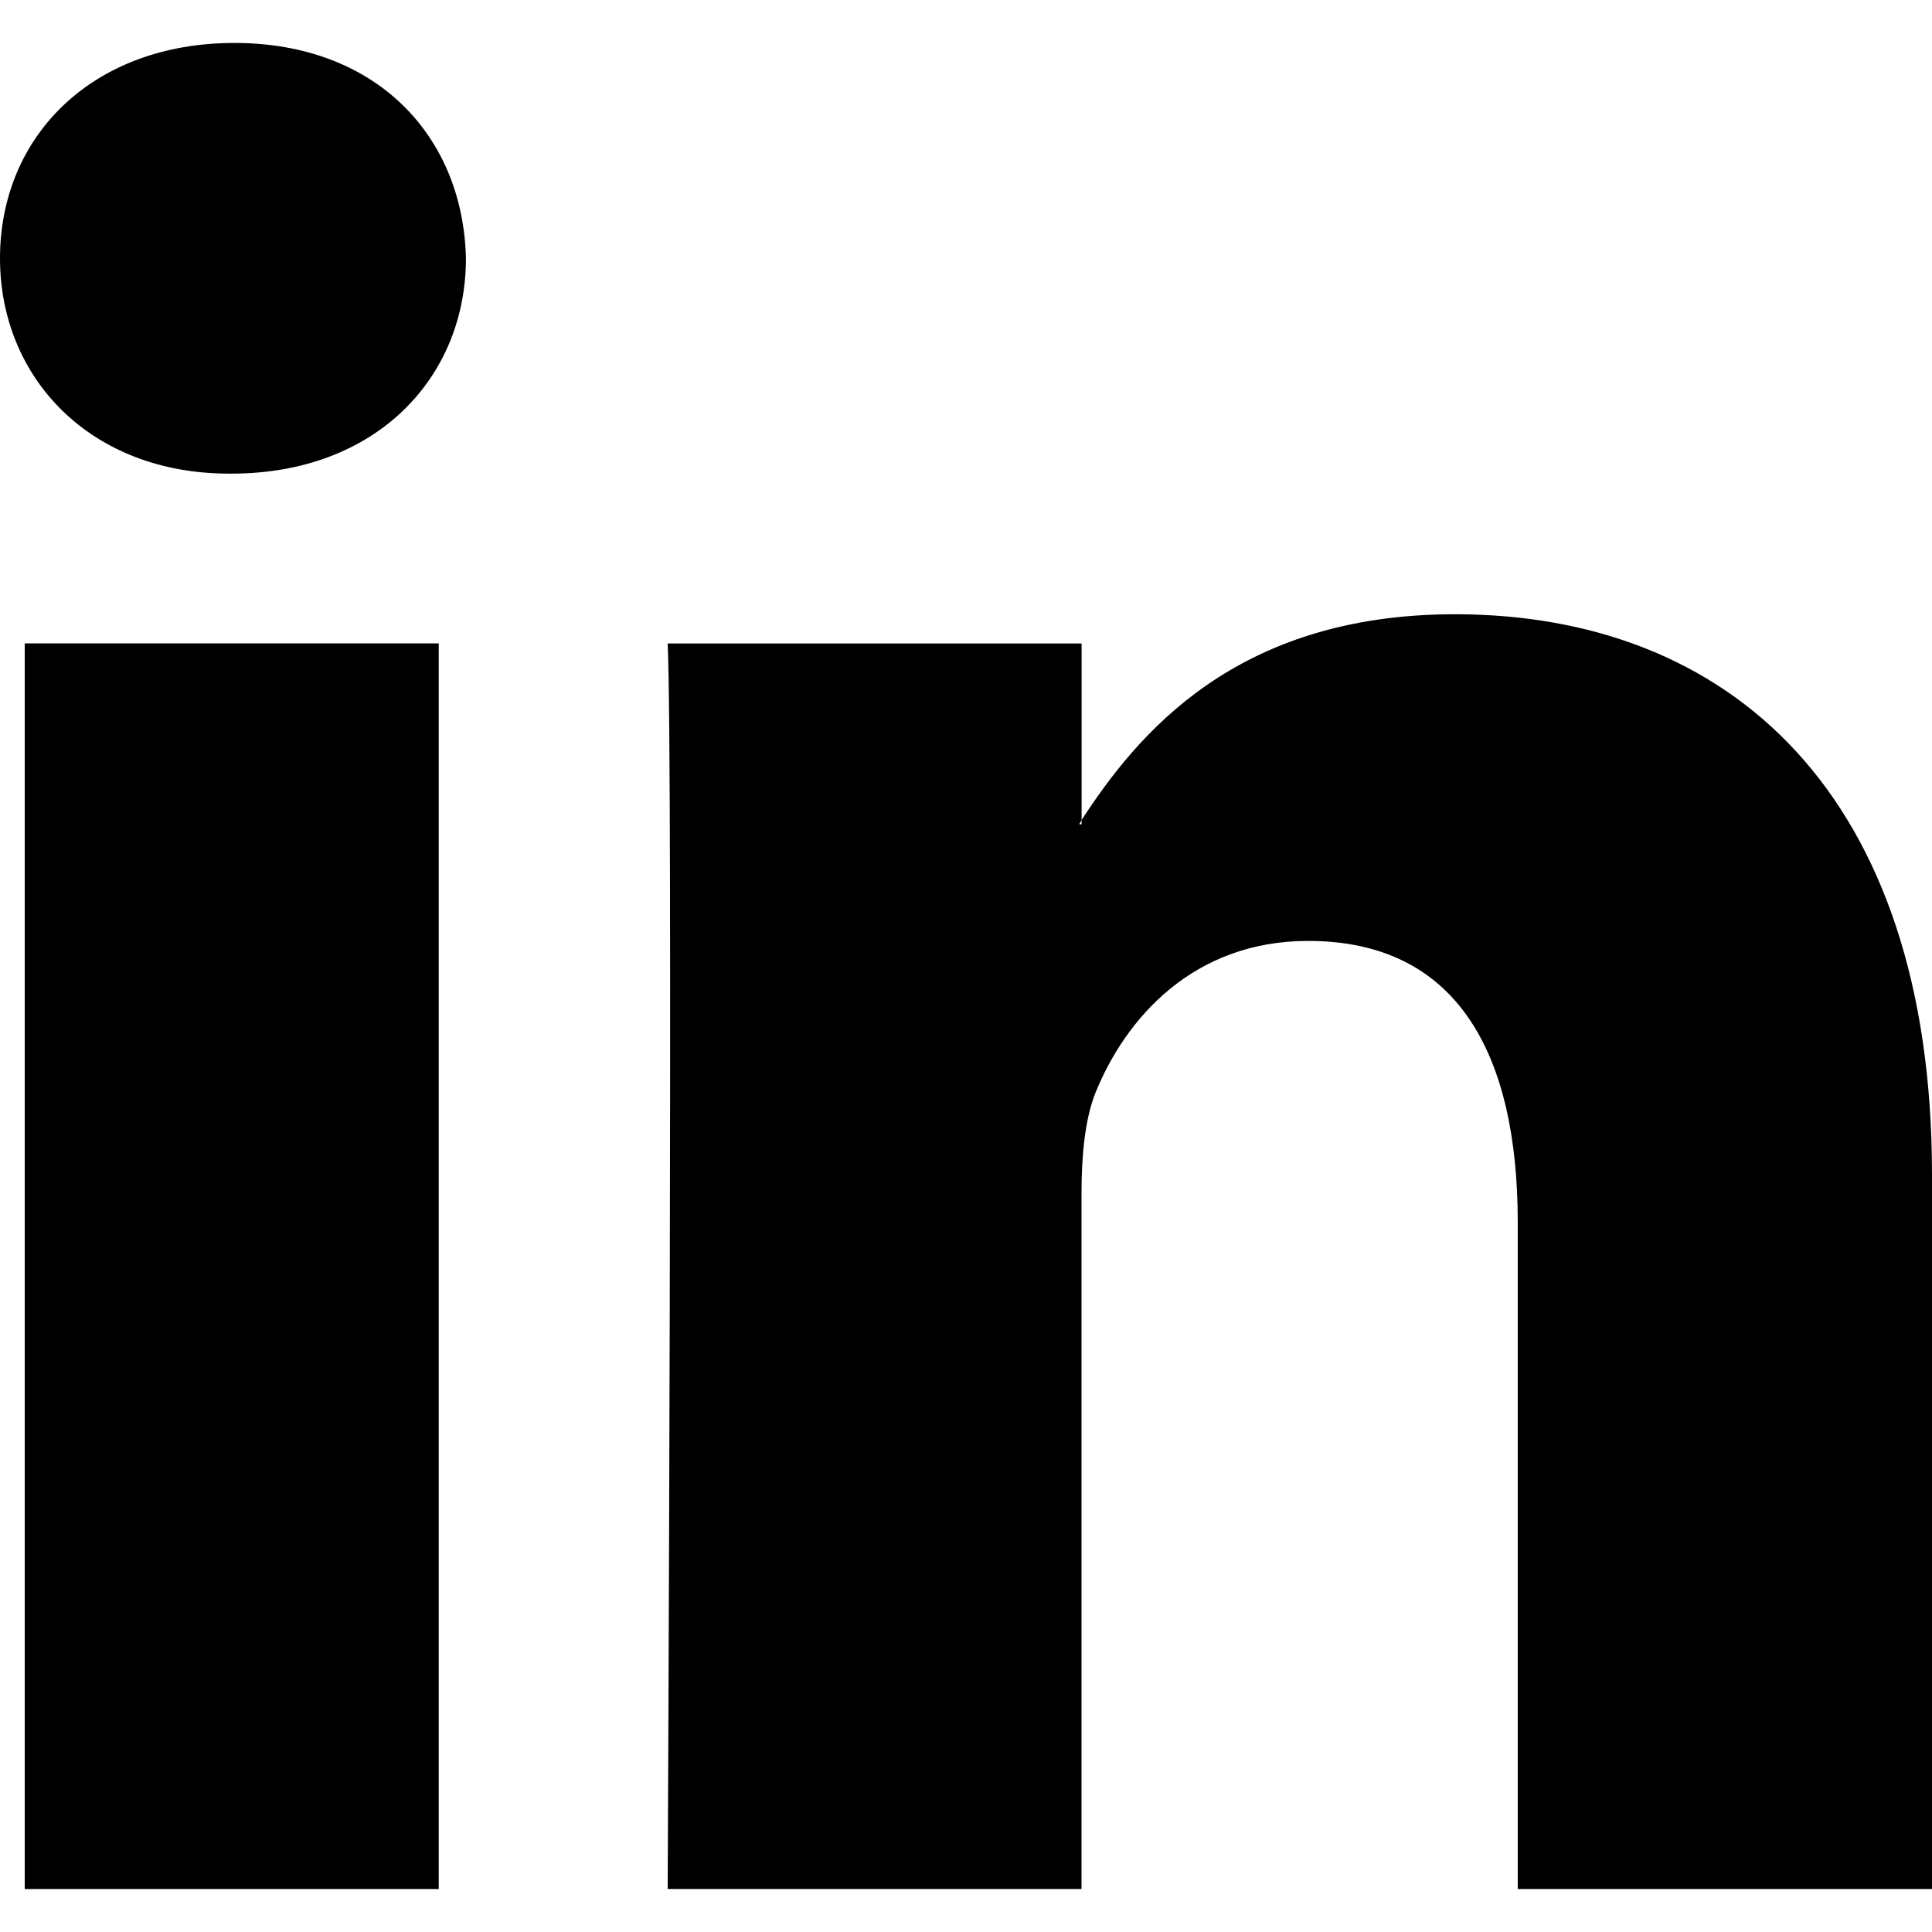
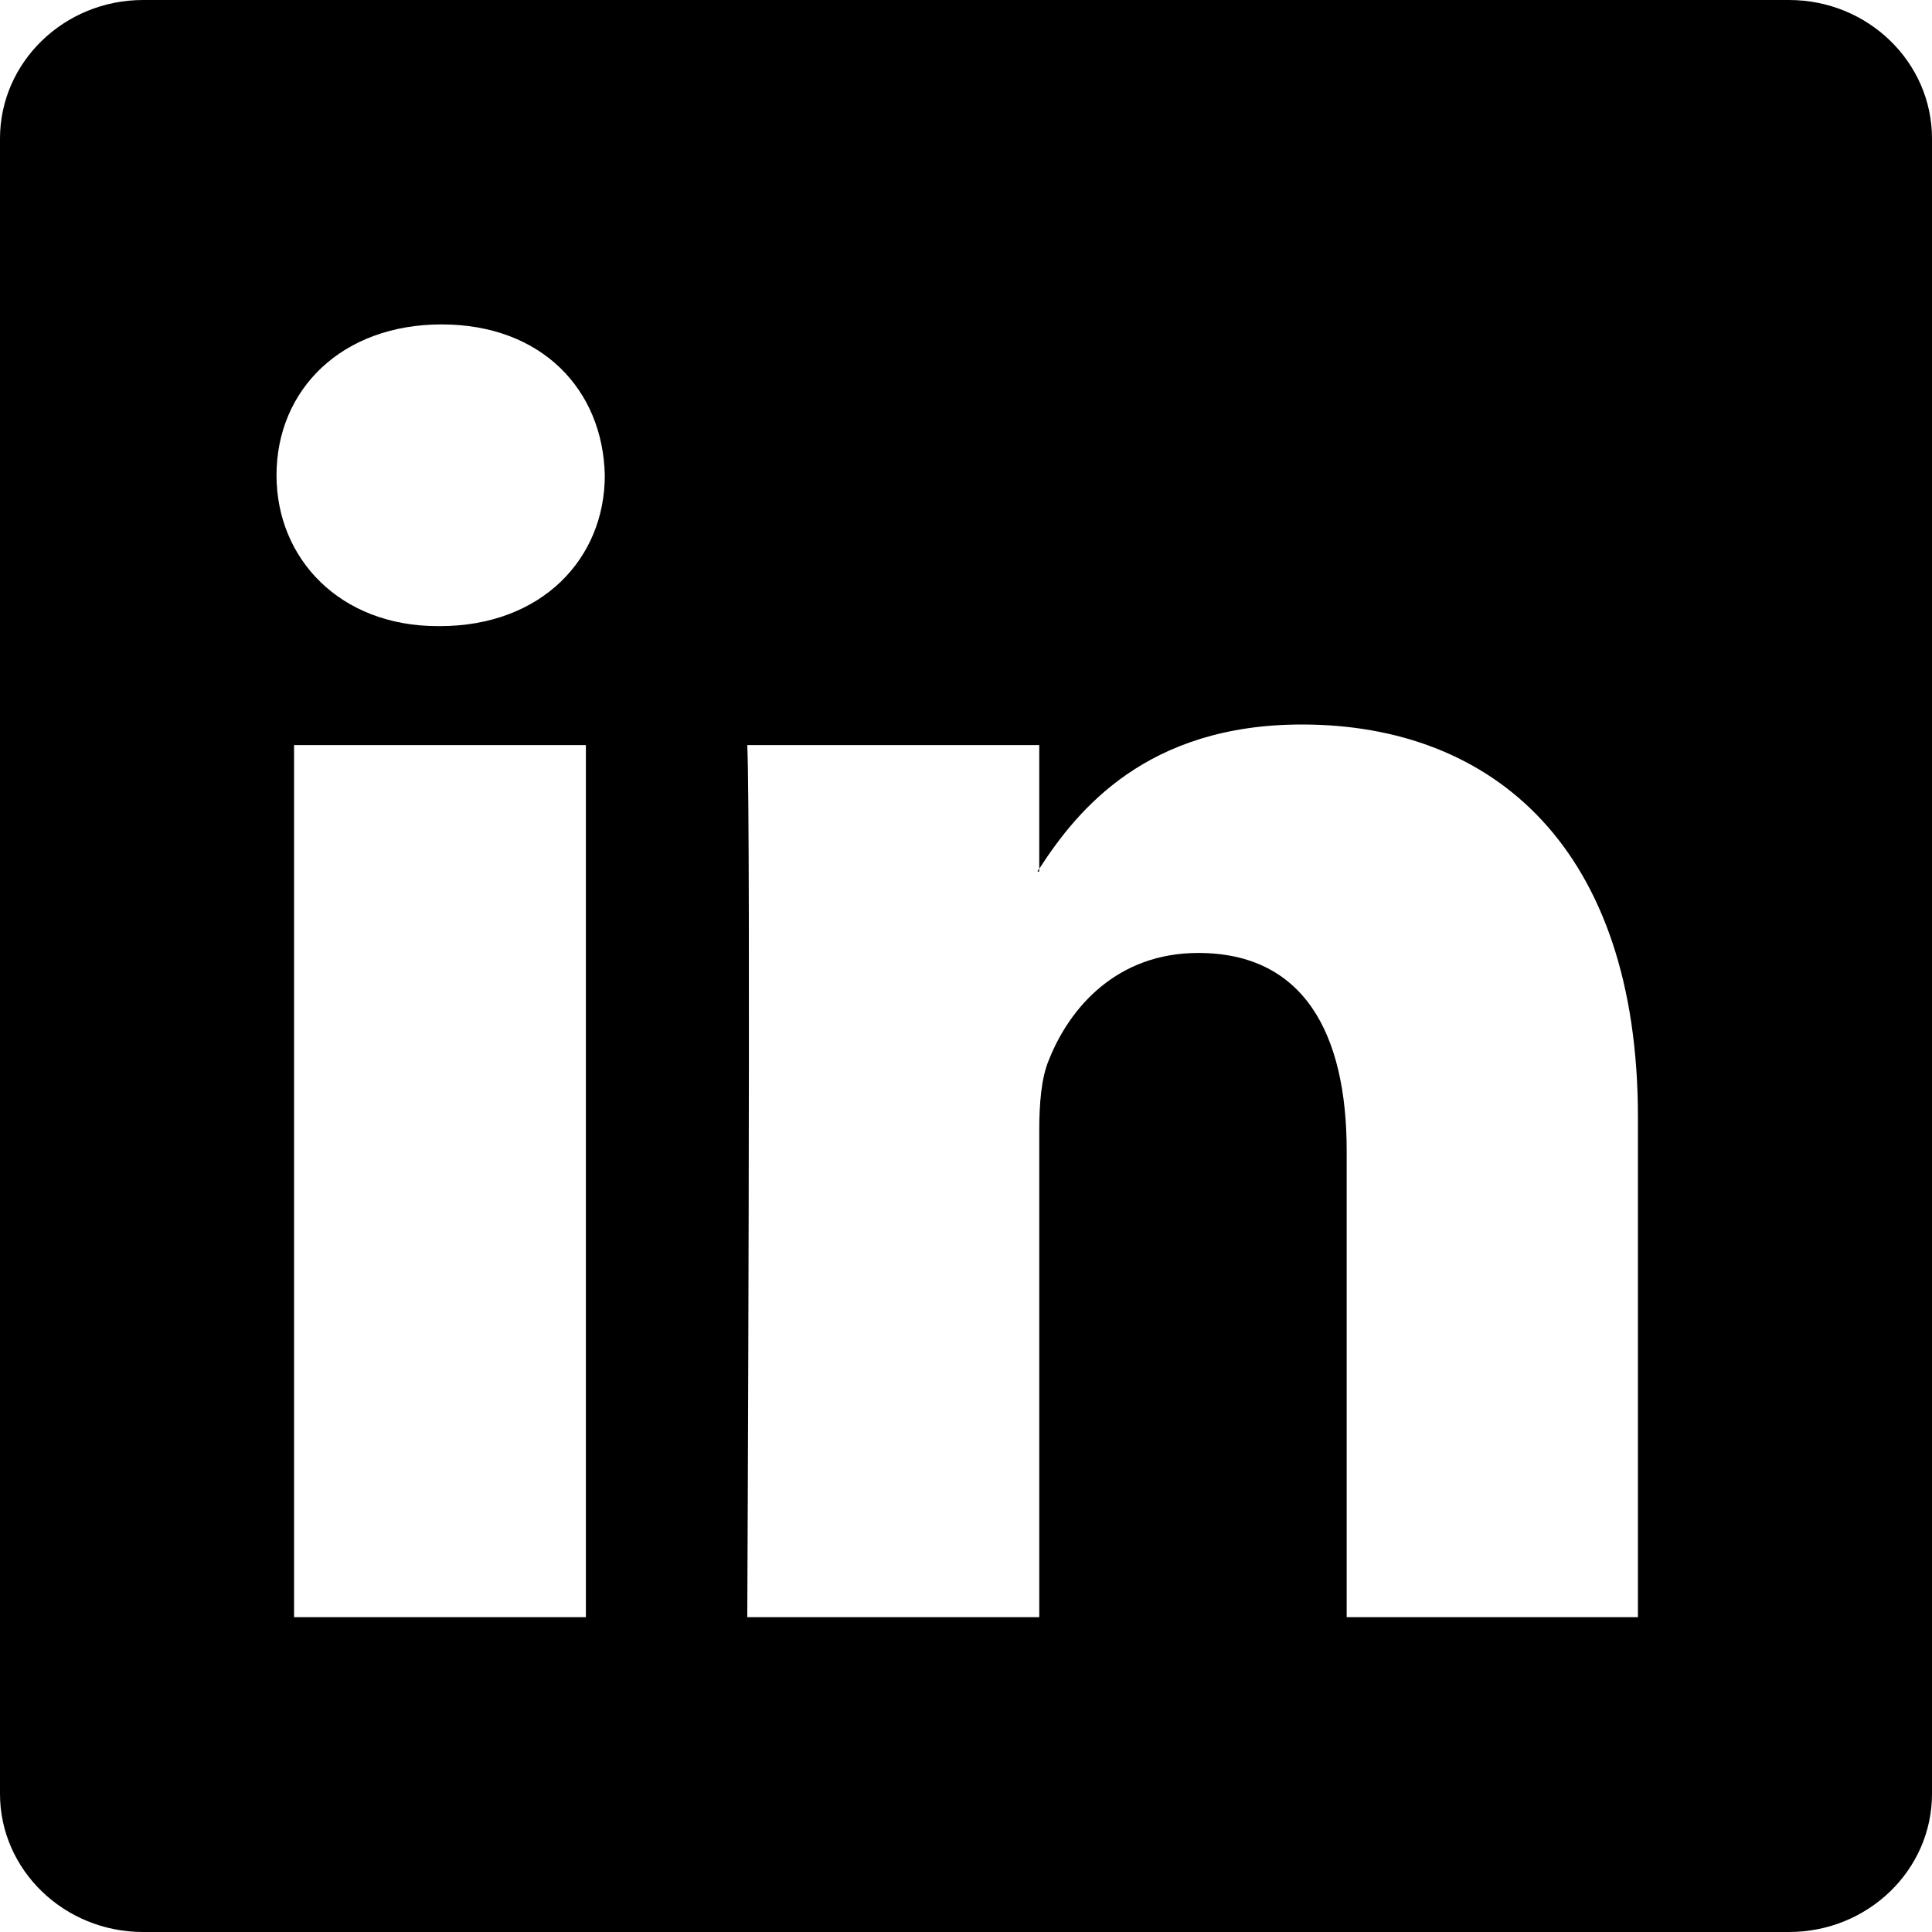
<svg xmlns="http://www.w3.org/2000/svg" viewBox="0 0 478.165 478.165" id="in">
-   <path d="M478.165 290.794v176.742H375.638V302.55c0-41.482-14.783-69.674-51.88-69.674-28.372 0-45.108 19.087-52.58 37.456-2.69 6.615-3.506 15.88-3.506 25.024v172.16H165.246s1.375-279.33 0-308.258h102.447v43.692c-.14.36-.438.657-.578 1.056h.578v-1.056c13.687-21 37.934-50.925 92.385-50.925 67.58 0 118.087 44.052 118.087 138.77zM57.997 10.63C22.952 10.63 0 33.62 0 63.944c0 29.507 22.275 53.276 56.682 53.276h.618c35.822 0 58.017-23.768 58.017-53.275-.697-30.324-22.194-53.316-57.32-53.316zM6.117 467.534h102.467V159.24H6.117v308.295z" />
+   <path d="M442.78 0H35.424C15.86 0 0 15.4 0 34.288v409.688c0 18.828 15.86 34.19 35.424 34.19H442.76c19.586 0 35.405-15.362 35.405-34.19V34.288C478.165 15.4 462.345 0 442.78 0zM145.003 400.244H72.78V184.412h72.224v215.832zm-36.16-245.28h-.48c-24.246 0-39.926-16.695-39.926-37.336 0-21.22 16.158-37.337 40.863-37.337 24.725 0 39.927 16.12 40.385 37.338.02 20.64-15.64 37.337-40.843 37.337zm296.54 245.28h-72.082V284.807c0-29.01-10.598-48.952-36.738-48.952-20.063 0-31.798 13.428-36.958 26.458-1.893 4.423-2.39 10.898-2.39 17.393v120.537H184.95s.916-195.63 0-215.832h72.263v30.604c9.484-14.684 26.658-35.703 65.01-35.703 47.577 0 83.16 30.863 83.16 97.168v123.766zm-148.61-184.532c.06-.22.16-.438.42-.677v.677h-.42z" />
</svg>
